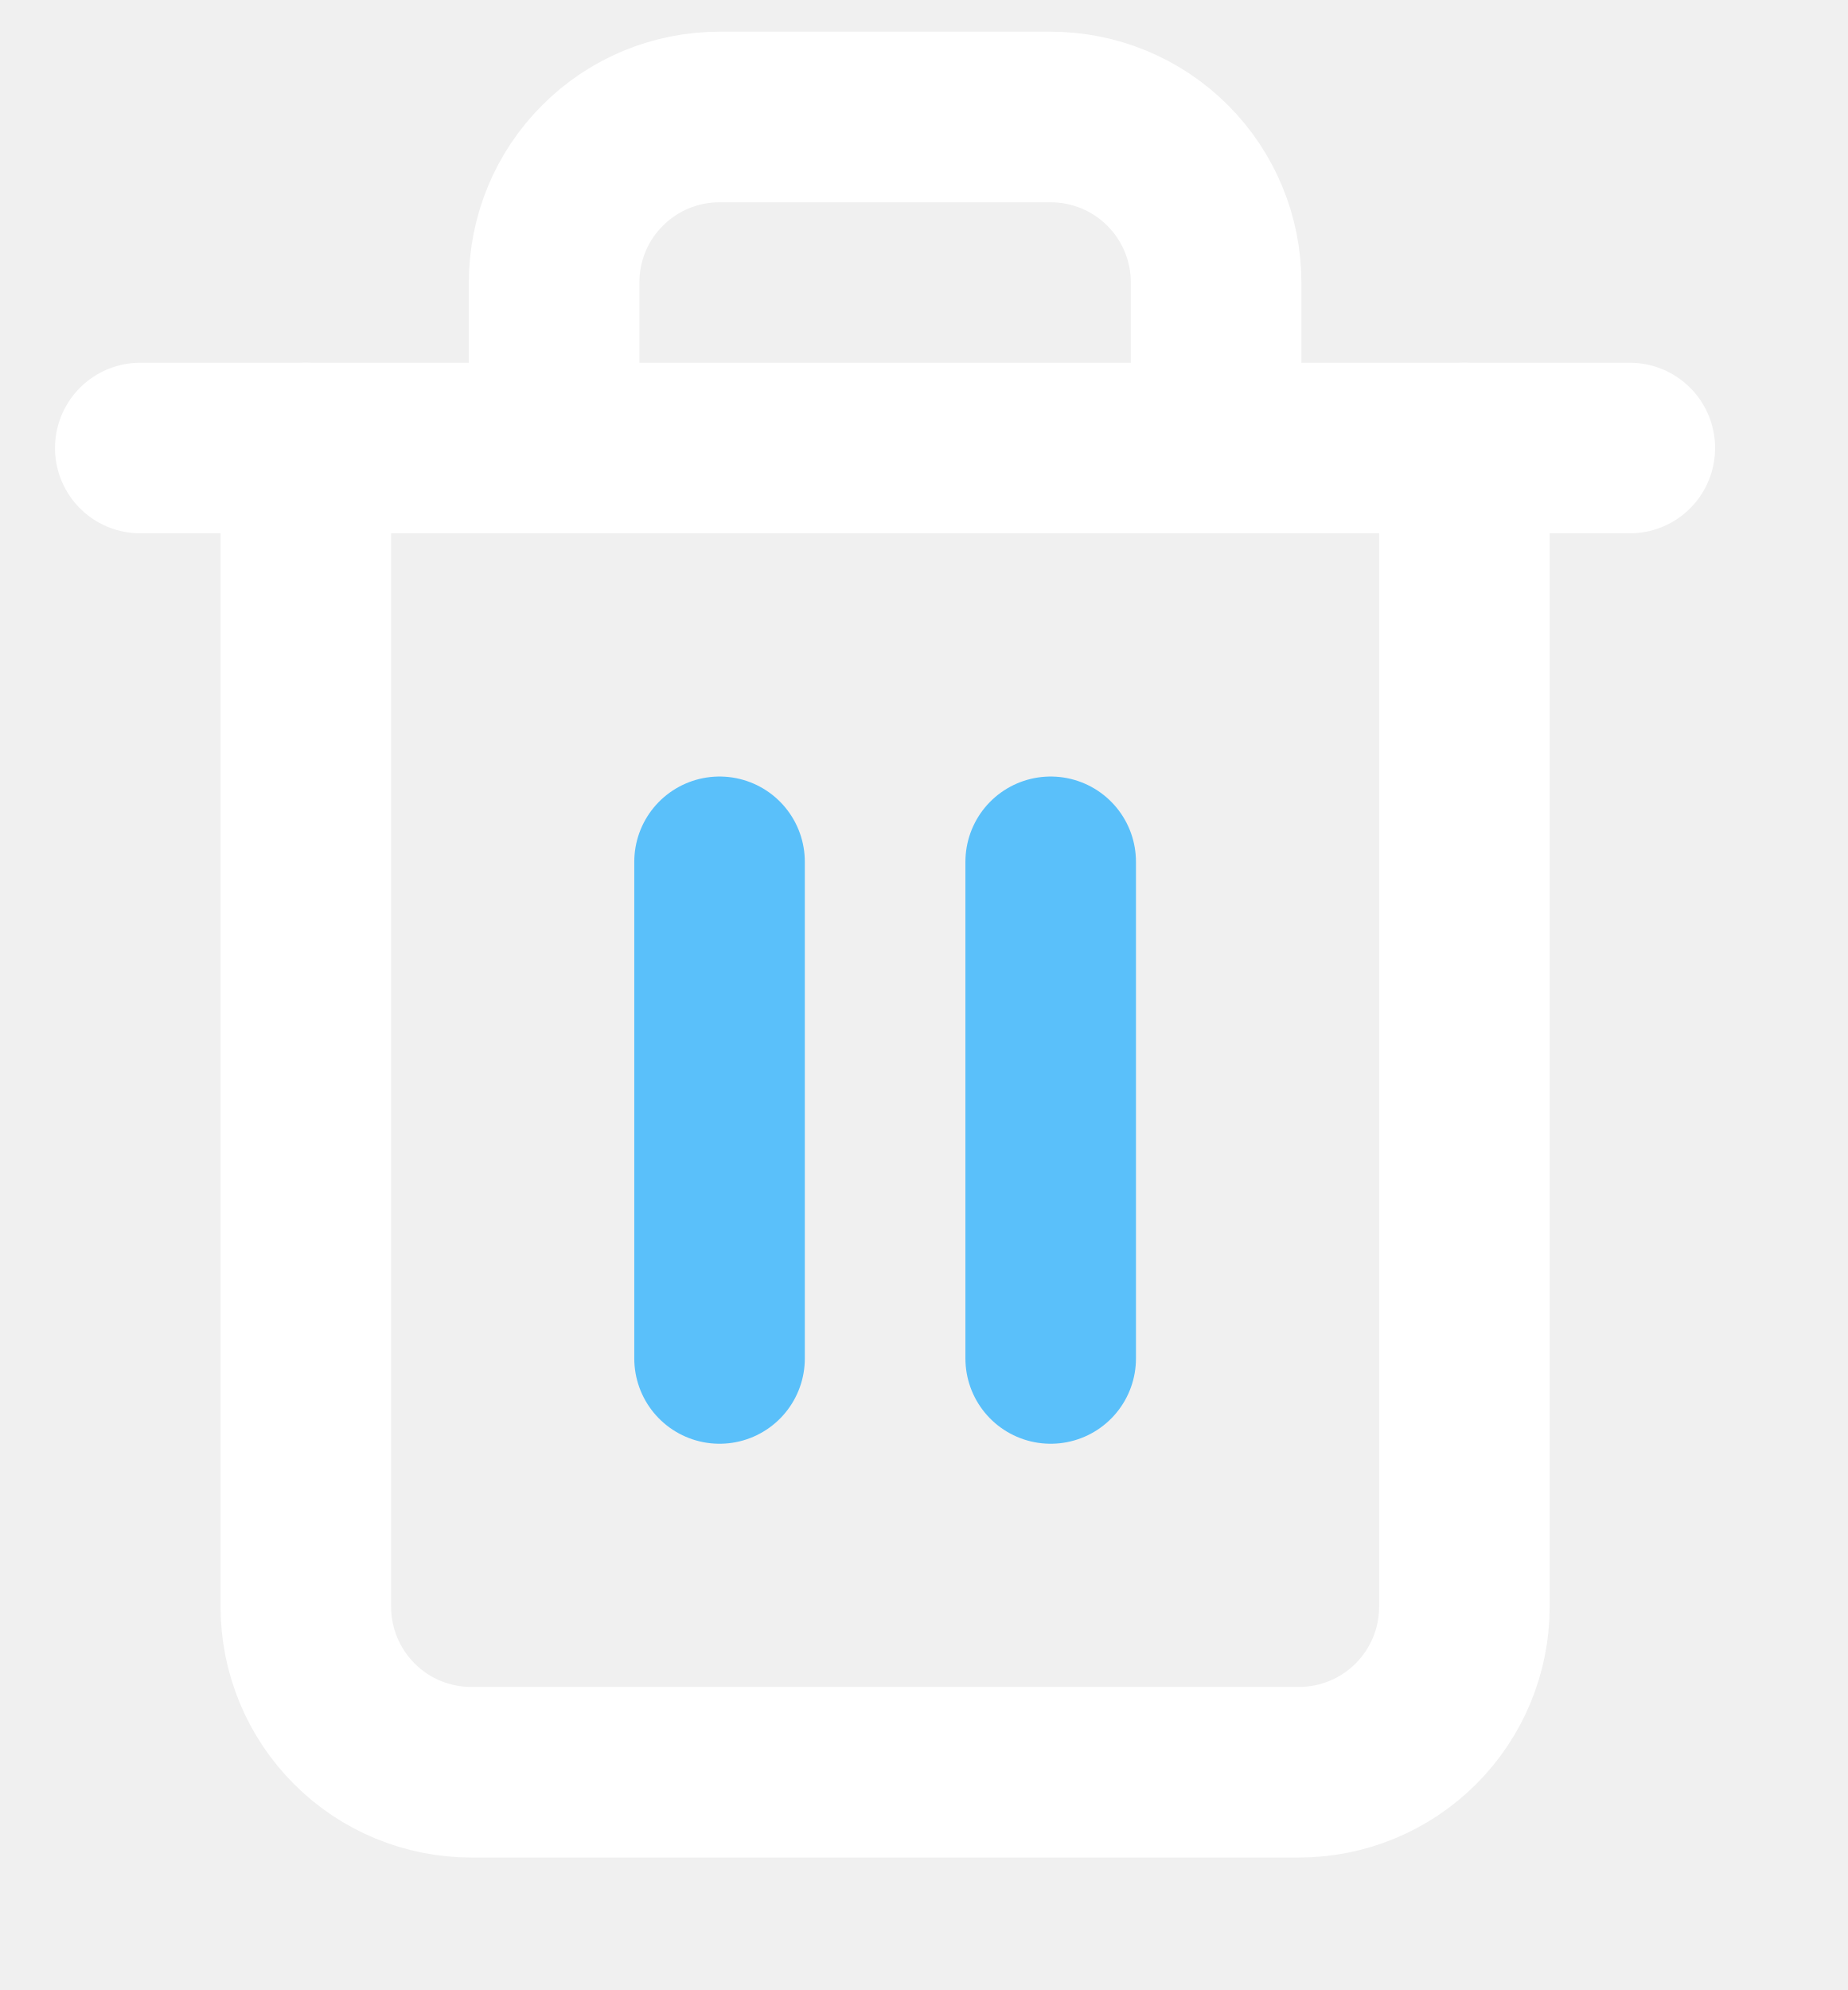
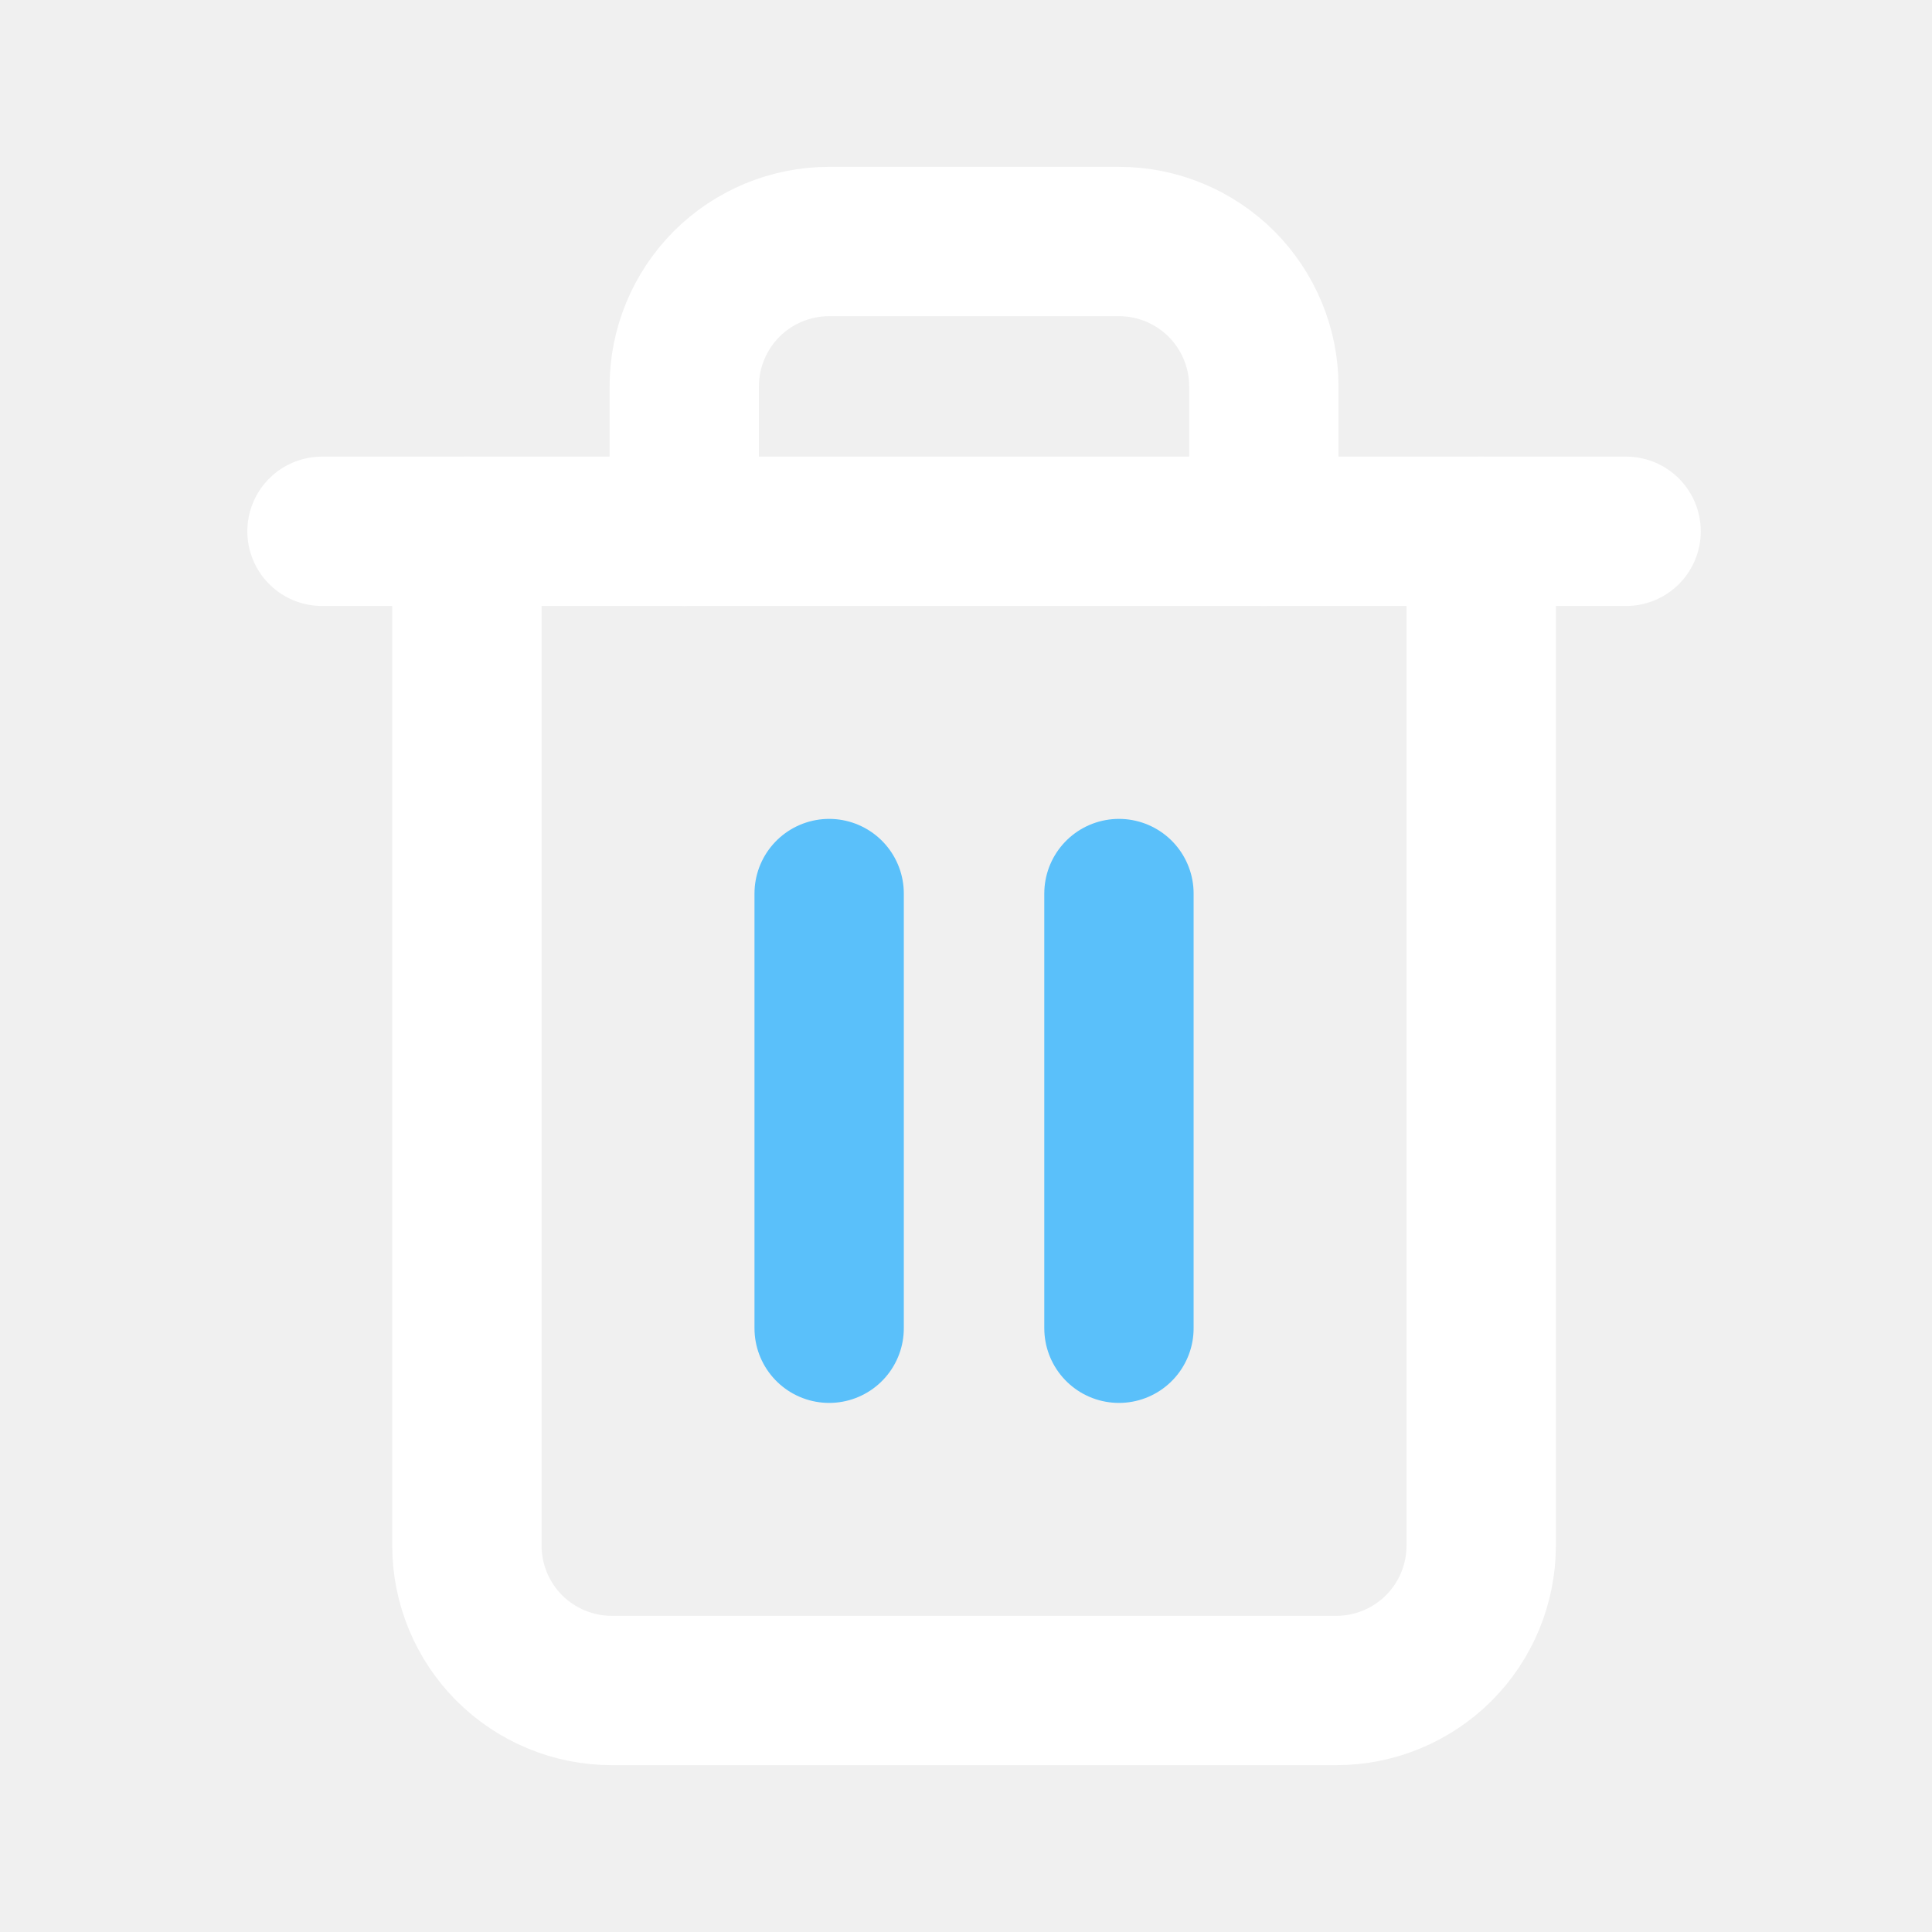
- <svg xmlns="http://www.w3.org/2000/svg" width="13" height="14" viewBox="0 0 13 14" fill="none">
-   <path d="M0.987 3.152H2.152H11.468" stroke="white" stroke-width="1.2" stroke-linecap="round" stroke-linejoin="round" />
-   <path d="M10.304 3.152V11.304C10.304 11.613 10.181 11.909 9.963 12.127C9.744 12.346 9.448 12.468 9.139 12.468H3.316C3.008 12.468 2.711 12.346 2.493 12.127C2.275 11.909 2.152 11.613 2.152 11.304V3.152M3.899 3.152V1.987C3.899 1.678 4.021 1.382 4.24 1.164C4.458 0.945 4.754 0.823 5.063 0.823H7.392C7.701 0.823 7.997 0.945 8.216 1.164C8.434 1.382 8.557 1.678 8.557 1.987V3.152" stroke="white" stroke-width="1.2" stroke-linecap="round" stroke-linejoin="round" />
-   <path d="M5.063 6.063V9.557" stroke="#5AC0FA" stroke-width="1.2" stroke-linecap="round" stroke-linejoin="round" />
-   <path d="M7.393 6.063V9.557" stroke="#5AC0FA" stroke-width="1.2" stroke-linecap="round" stroke-linejoin="round" />
+ <svg xmlns="http://www.w3.org/2000/svg" width="24" height="24" viewBox="0 0 24 24" fill="none">
+   <path d="M4 6.6H5.8H20.2" stroke="white" stroke-width="1.855" stroke-linecap="round" stroke-linejoin="round" />
+   <path d="M18.4 6.6V19.2C18.4 19.677 18.21 20.135 17.873 20.473C17.535 20.81 17.077 21 16.6 21H7.6C7.123 21 6.665 20.81 6.327 20.473C5.99 20.135 5.8 19.677 5.8 19.2V6.6M8.5 6.6V4.8C8.5 4.323 8.69 3.865 9.027 3.527C9.365 3.19 9.823 3 10.3 3H13.9C14.377 3 14.835 3.19 15.173 3.527C15.51 3.865 15.7 4.323 15.7 4.8V6.6" stroke="white" stroke-width="1.855" stroke-linecap="round" stroke-linejoin="round" />
+   <path d="M10.3 11.1V16.5" stroke="#5AC0FA" stroke-width="1.855" stroke-linecap="round" stroke-linejoin="round" />
+   <path d="M13.9 11.1V16.5" stroke="#5AC0FA" stroke-width="1.855" stroke-linecap="round" stroke-linejoin="round" />
</svg>
